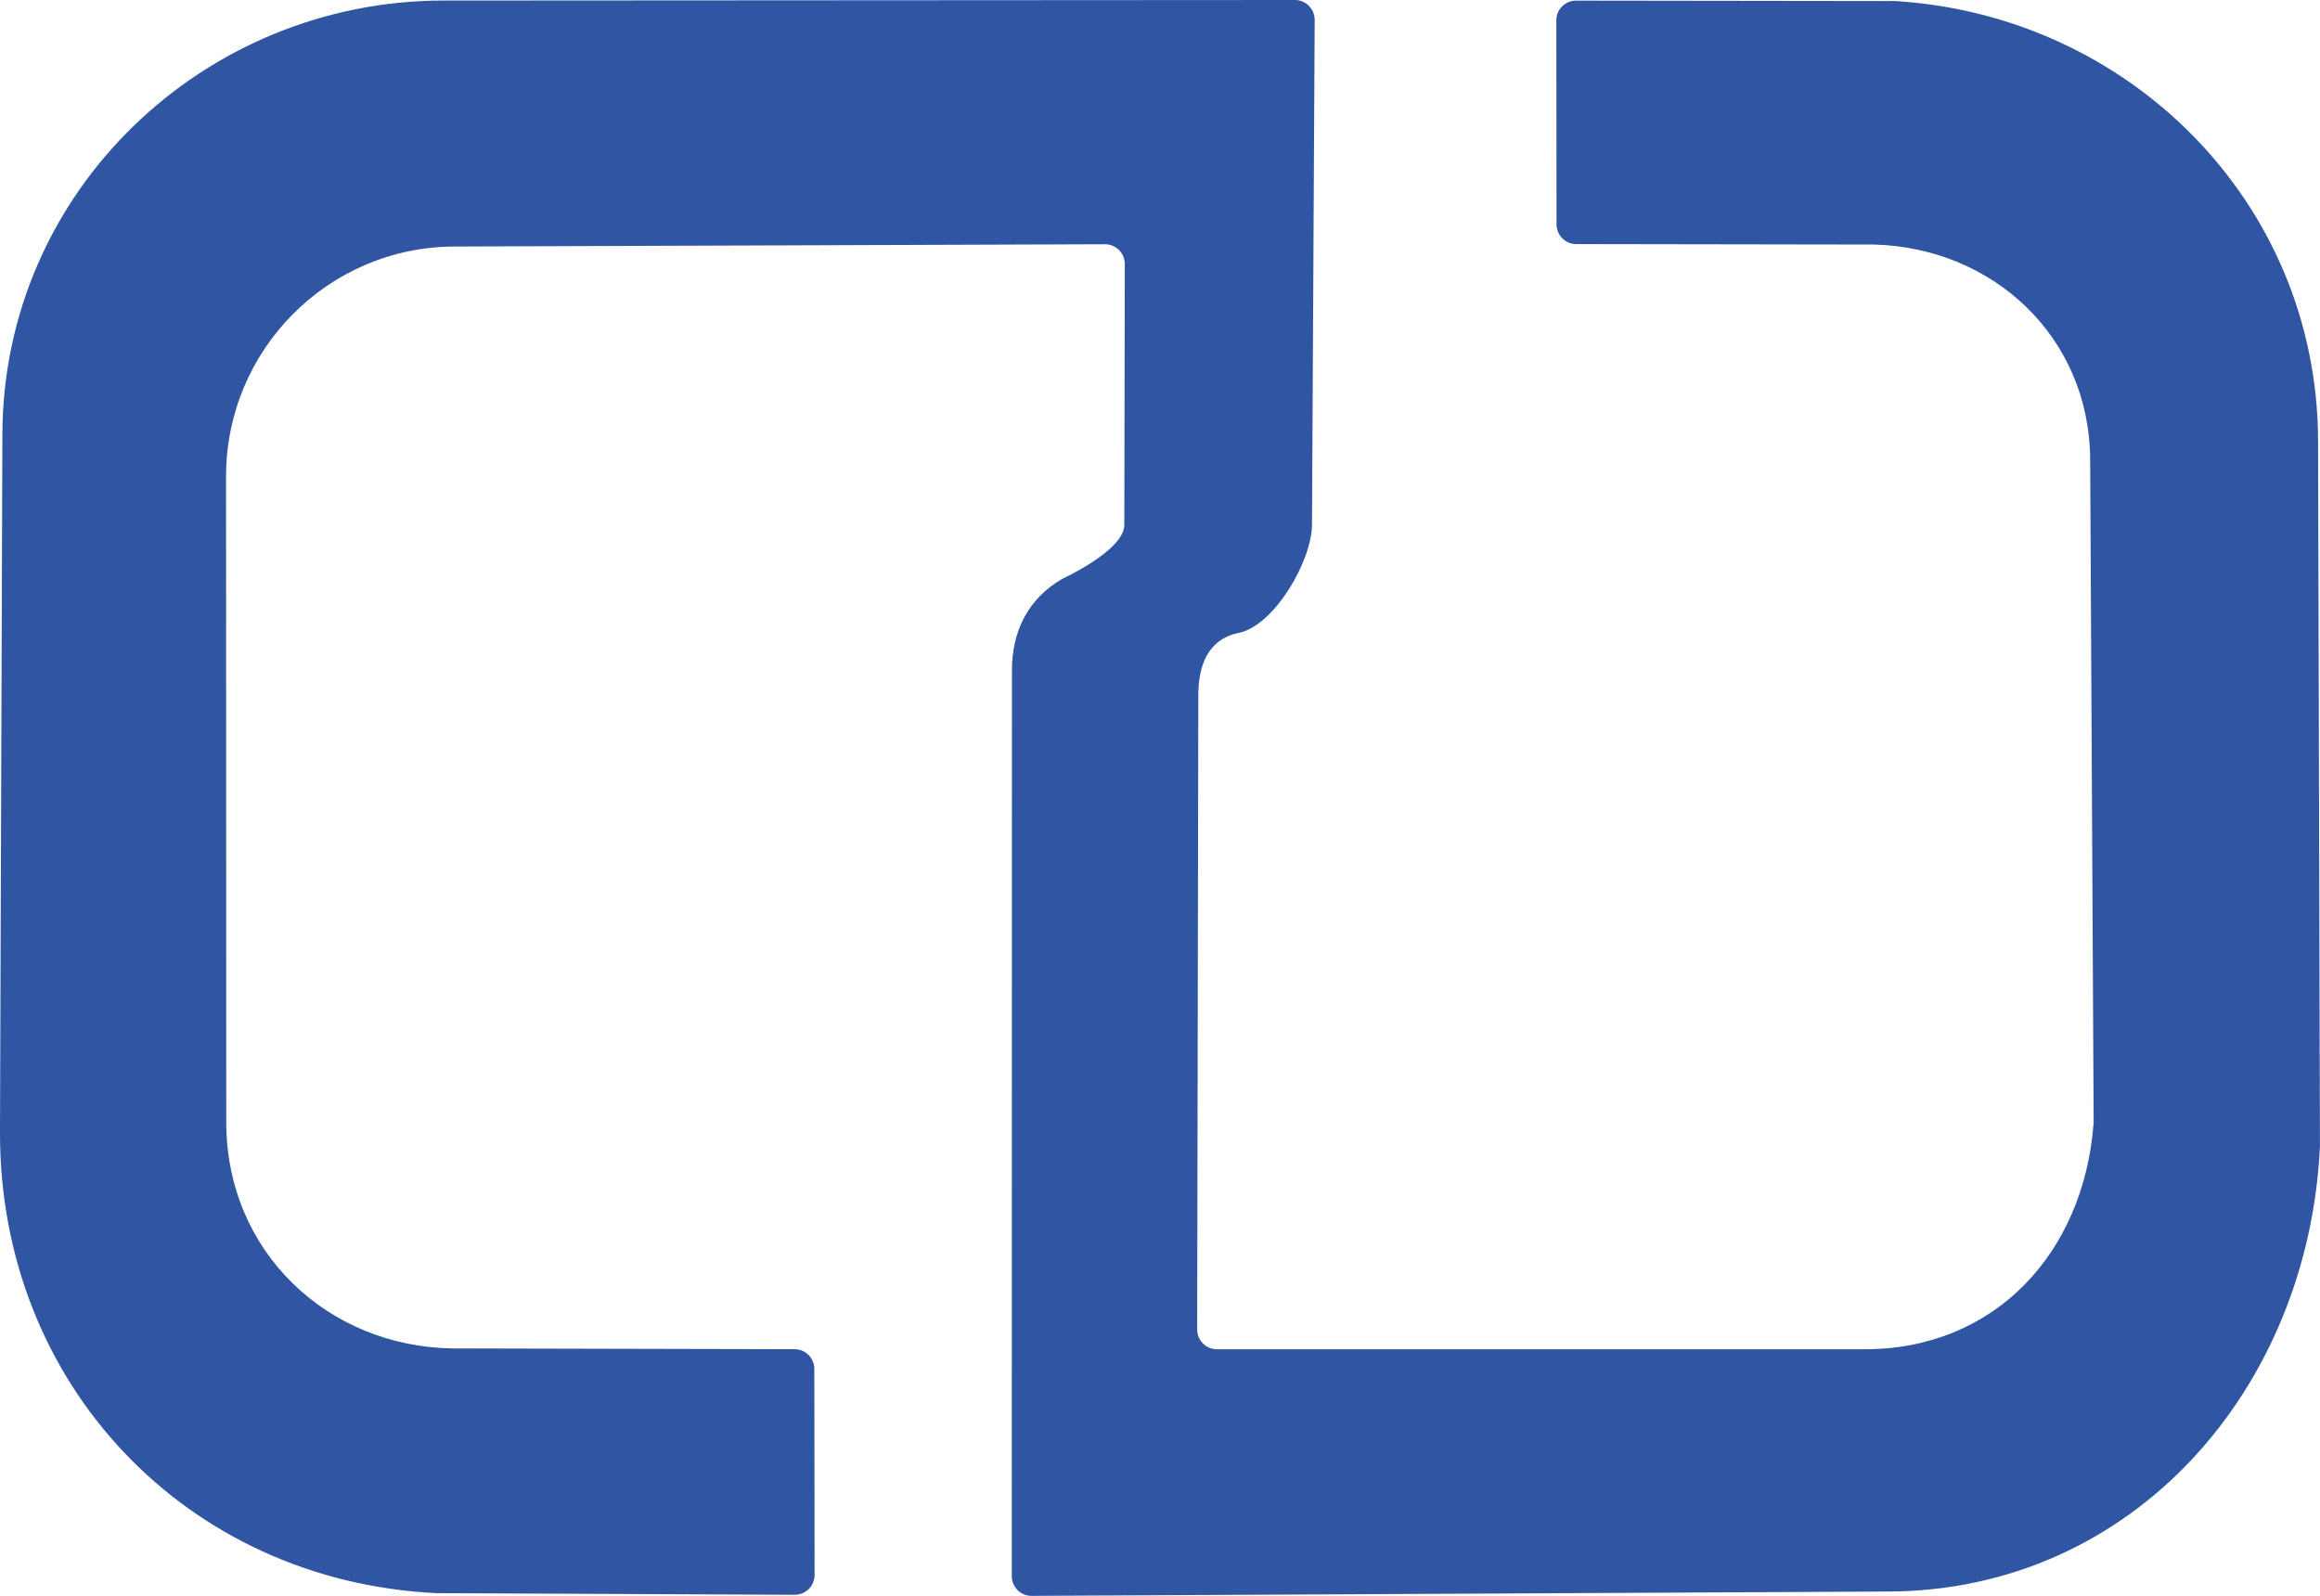
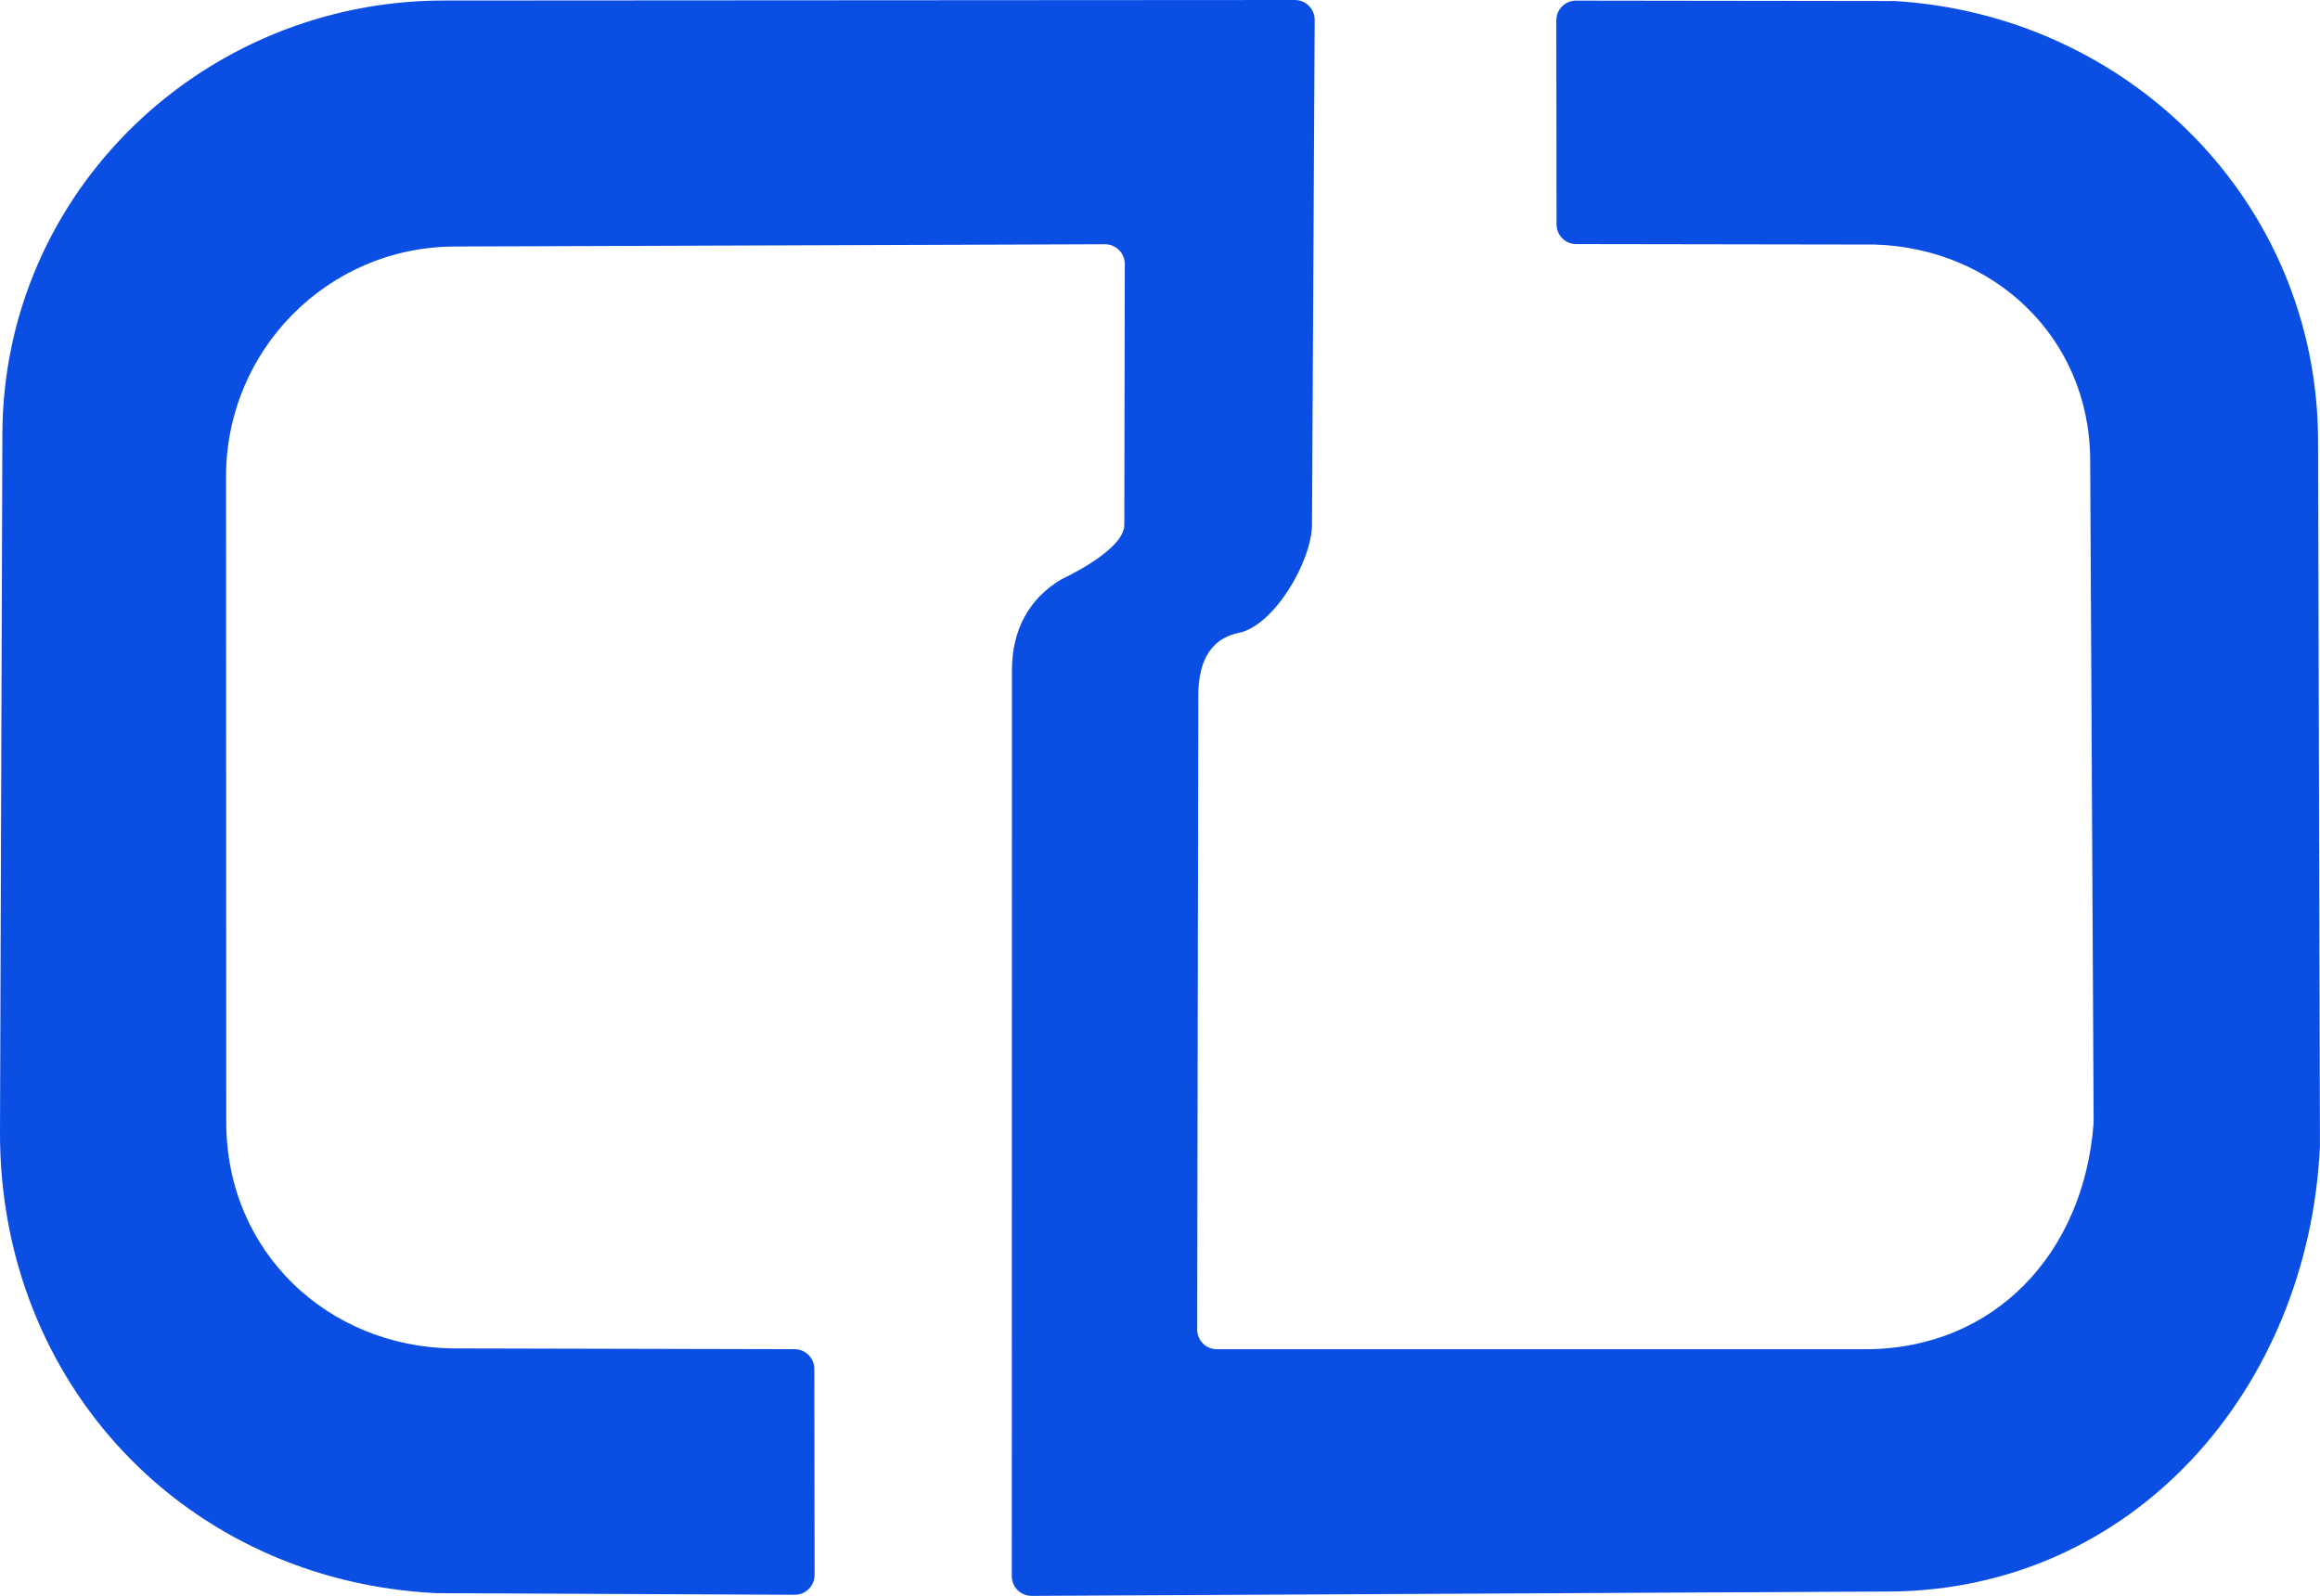
<svg xmlns="http://www.w3.org/2000/svg" id="Camada_2" data-name="Camada 2" viewBox="0 0 448 308.22">
  <defs>
    <style>
      .cls-1 {
-         fill: #3056a3;
+         fill: #0a4ee4;
      }
    </style>
  </defs>
  <g id="Camada_1-2" data-name="Camada 1">
-     <path class="cls-1" d="M365.3.2l-60.96-.08c-2.11,0-3.82,1.71-3.81,3.83l.04,39.37c0,2.11,1.7,3.82,3.8,3.82l57.66.09c22.8.67,41.46,17.75,41.59,41.55l.67,127.75c0,.13,0,.27-.01.4-1.88,25.09-19.12,43.64-44.15,43.64h-125.14c-2.11.01-3.81-1.7-3.81-3.82l.22-122.46c0-5.38,1.59-10.79,7.82-12.07,6.91-1.43,14.09-13.95,14.13-20.86l.52-97.51C253.87,1.72,252.16,0,250.05,0L85.67.1C39.28.13.62,36.96.46,83.81L0,218.57c-.16,48.63,35.87,86.69,84.18,89.1l69.29.32c2.11,0,3.83-1.71,3.83-3.83l-.05-39.78c0-2.11-1.7-3.81-3.8-3.82l-66.05-.15c-23.98-.33-43.7-18.52-43.71-43.7l-.04-124.68c0-24.47,19.7-44.33,44.08-44.42l125.65-.44c2.11,0,3.83,1.71,3.82,3.83l-.09,50.39c-.06,4.97-12.07,10.44-12.07,10.44-6.39,3.75-9.63,9.9-9.63,17.6l-.03,174.95c0,2.12,1.72,3.84,3.83,3.82l165.58-.84c47.01-.24,80.99-38.96,83.2-85.98l-.36-136.24c-.12-46.21-36.74-82.39-82.06-84.96-.09,0-.18,0-.28,0Z" />
+     <path id="onblide-symbol-primary" class="cls-1" d="M365.3.2l-60.96-.08c-2.11,0-3.82,1.71-3.81,3.83l.04,39.37c0,2.11,1.7,3.82,3.8,3.82l57.66.09c22.8.67,41.46,17.75,41.59,41.55l.67,127.75c0,.13,0,.27-.01.4-1.88,25.09-19.12,43.64-44.15,43.64h-125.14c-2.11.01-3.81-1.7-3.81-3.82l.22-122.46c0-5.38,1.59-10.79,7.82-12.07,6.91-1.43,14.09-13.95,14.13-20.86l.52-97.51C253.87,1.72,252.16,0,250.05,0L85.67.1C39.28.13.62,36.96.46,83.81L0,218.57c-.16,48.63,35.87,86.69,84.18,89.1l69.29.32c2.11,0,3.83-1.71,3.83-3.83l-.05-39.78c0-2.11-1.7-3.81-3.8-3.82l-66.05-.15c-23.98-.33-43.7-18.52-43.71-43.7l-.04-124.68c0-24.47,19.7-44.33,44.08-44.42l125.65-.44c2.11,0,3.83,1.71,3.82,3.83l-.09,50.39c-.06,4.97-12.07,10.44-12.07,10.44-6.39,3.75-9.63,9.9-9.63,17.6l-.03,174.95c0,2.12,1.72,3.84,3.83,3.82l165.58-.84c47.01-.24,80.99-38.96,83.2-85.98l-.36-136.24c-.12-46.21-36.74-82.39-82.06-84.96-.09,0-.18,0-.28,0Z" />
  </g>
</svg>
